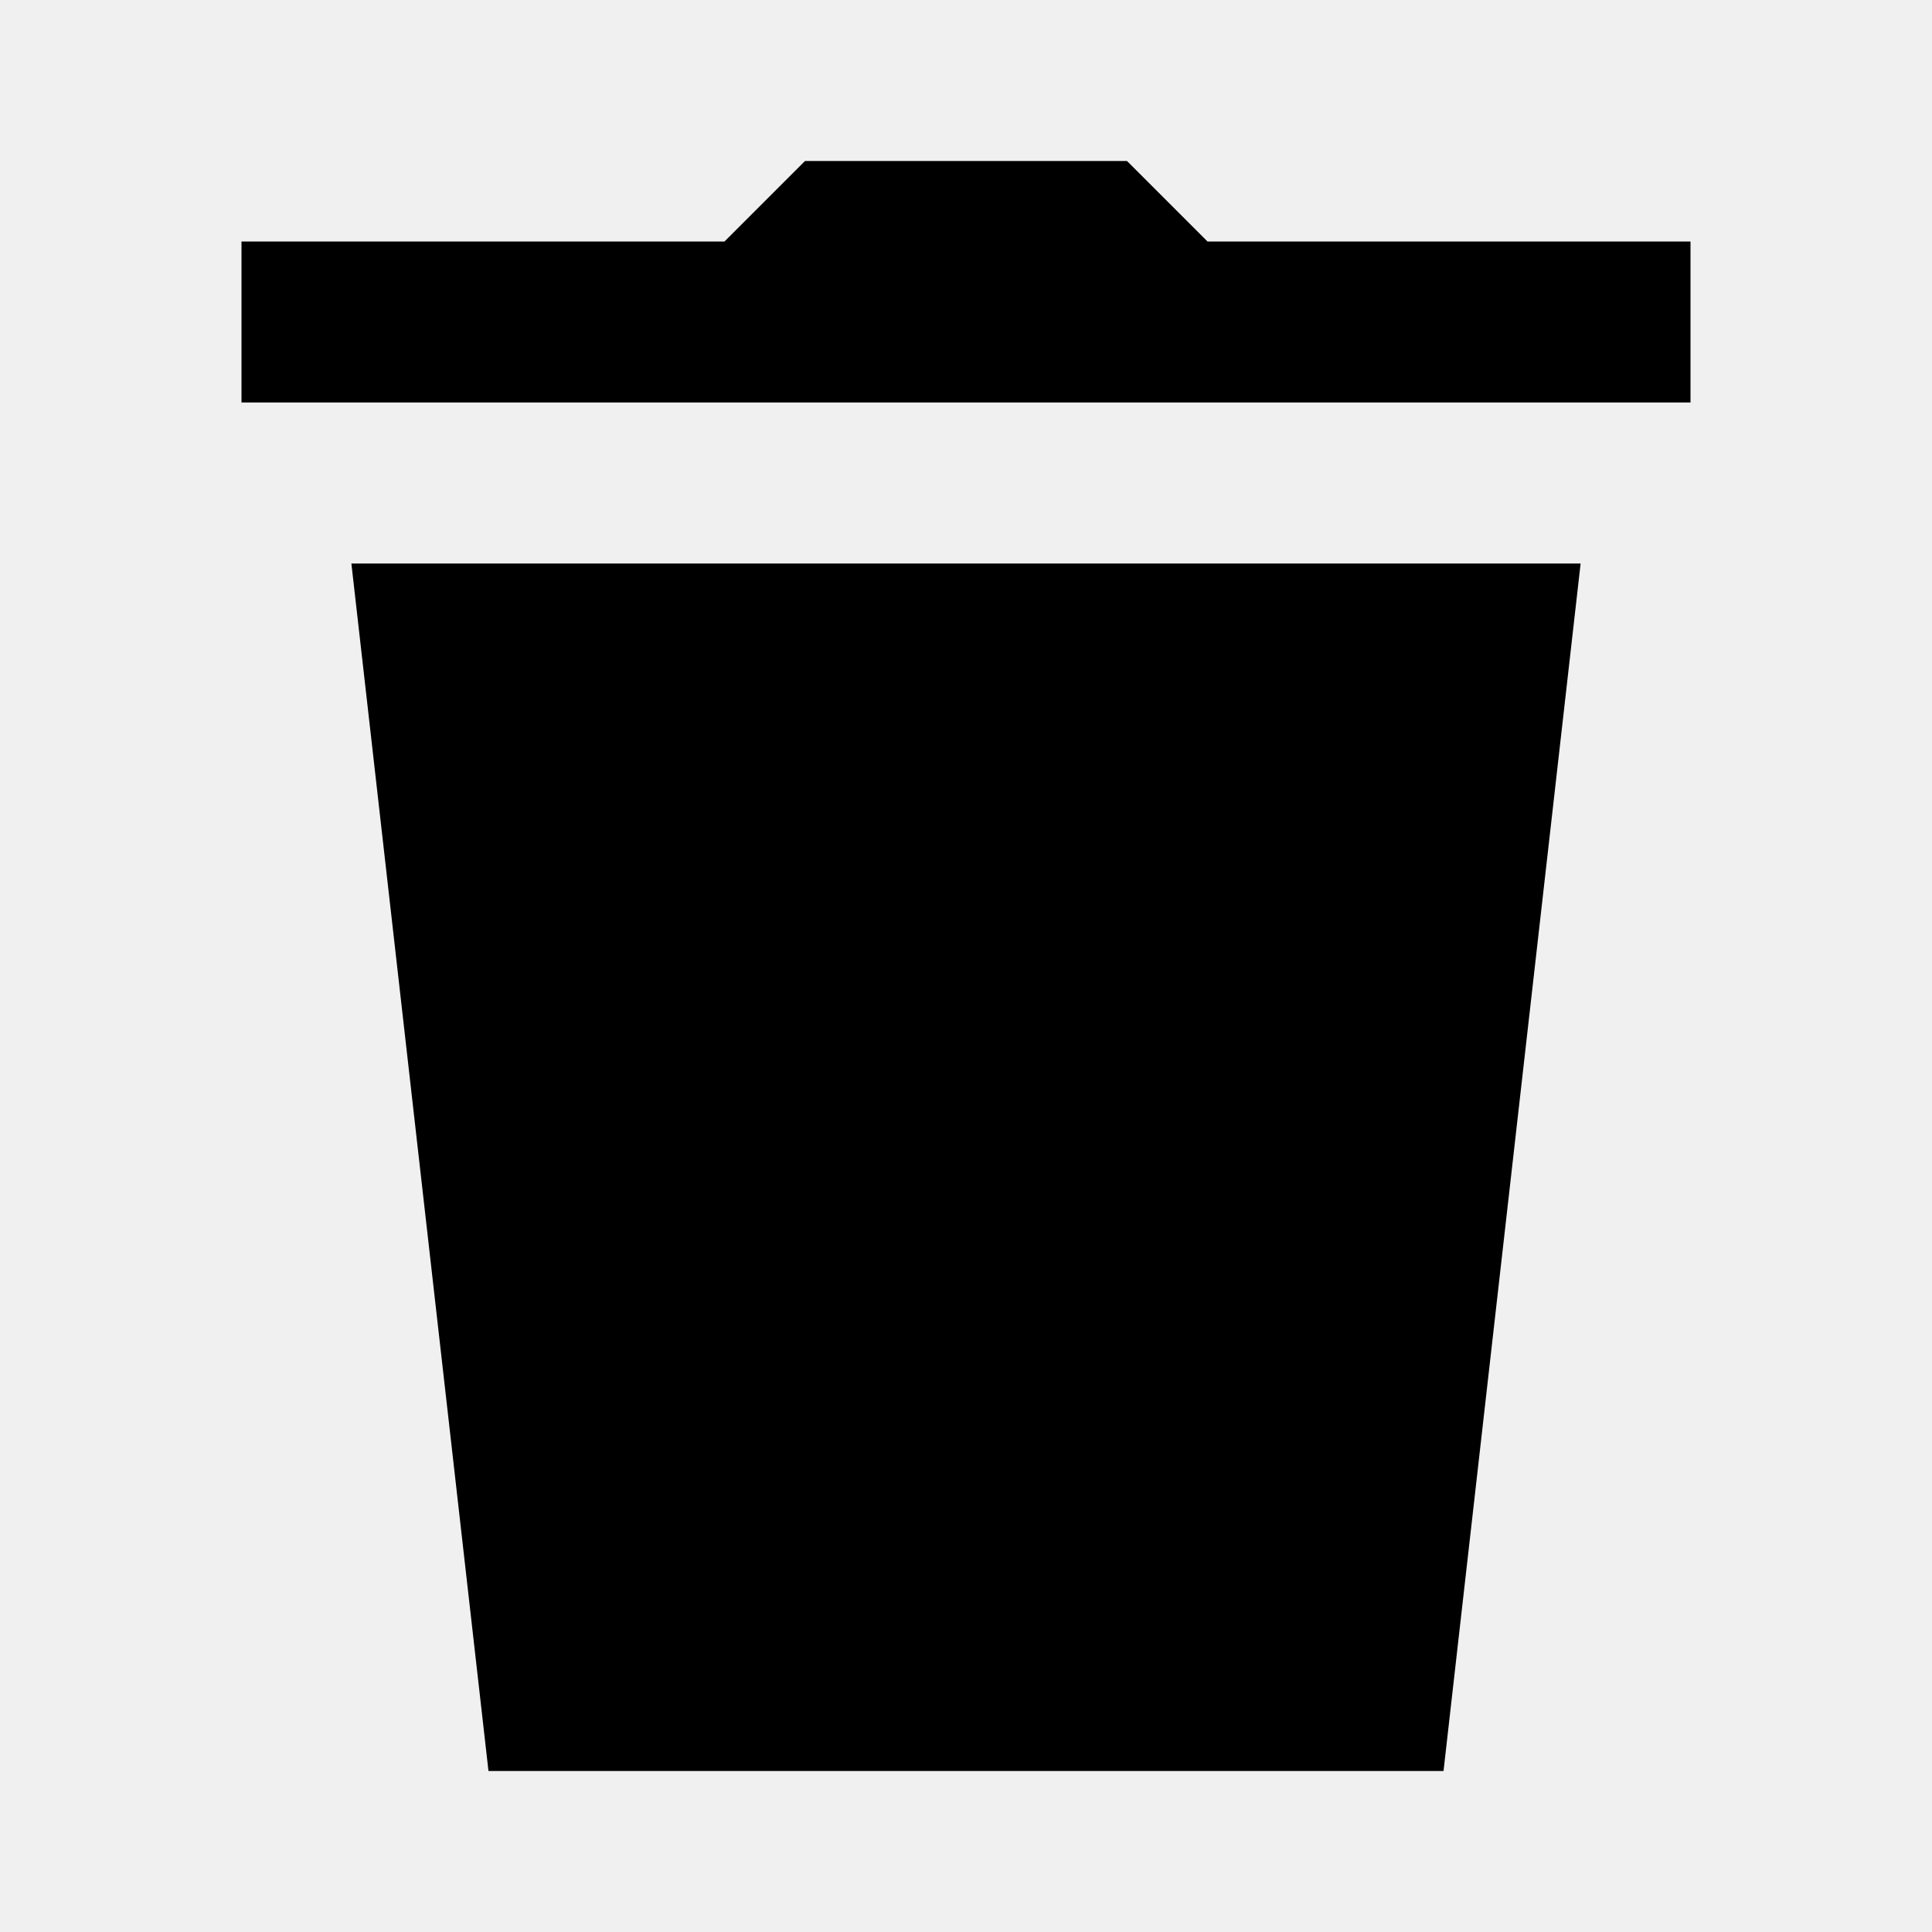
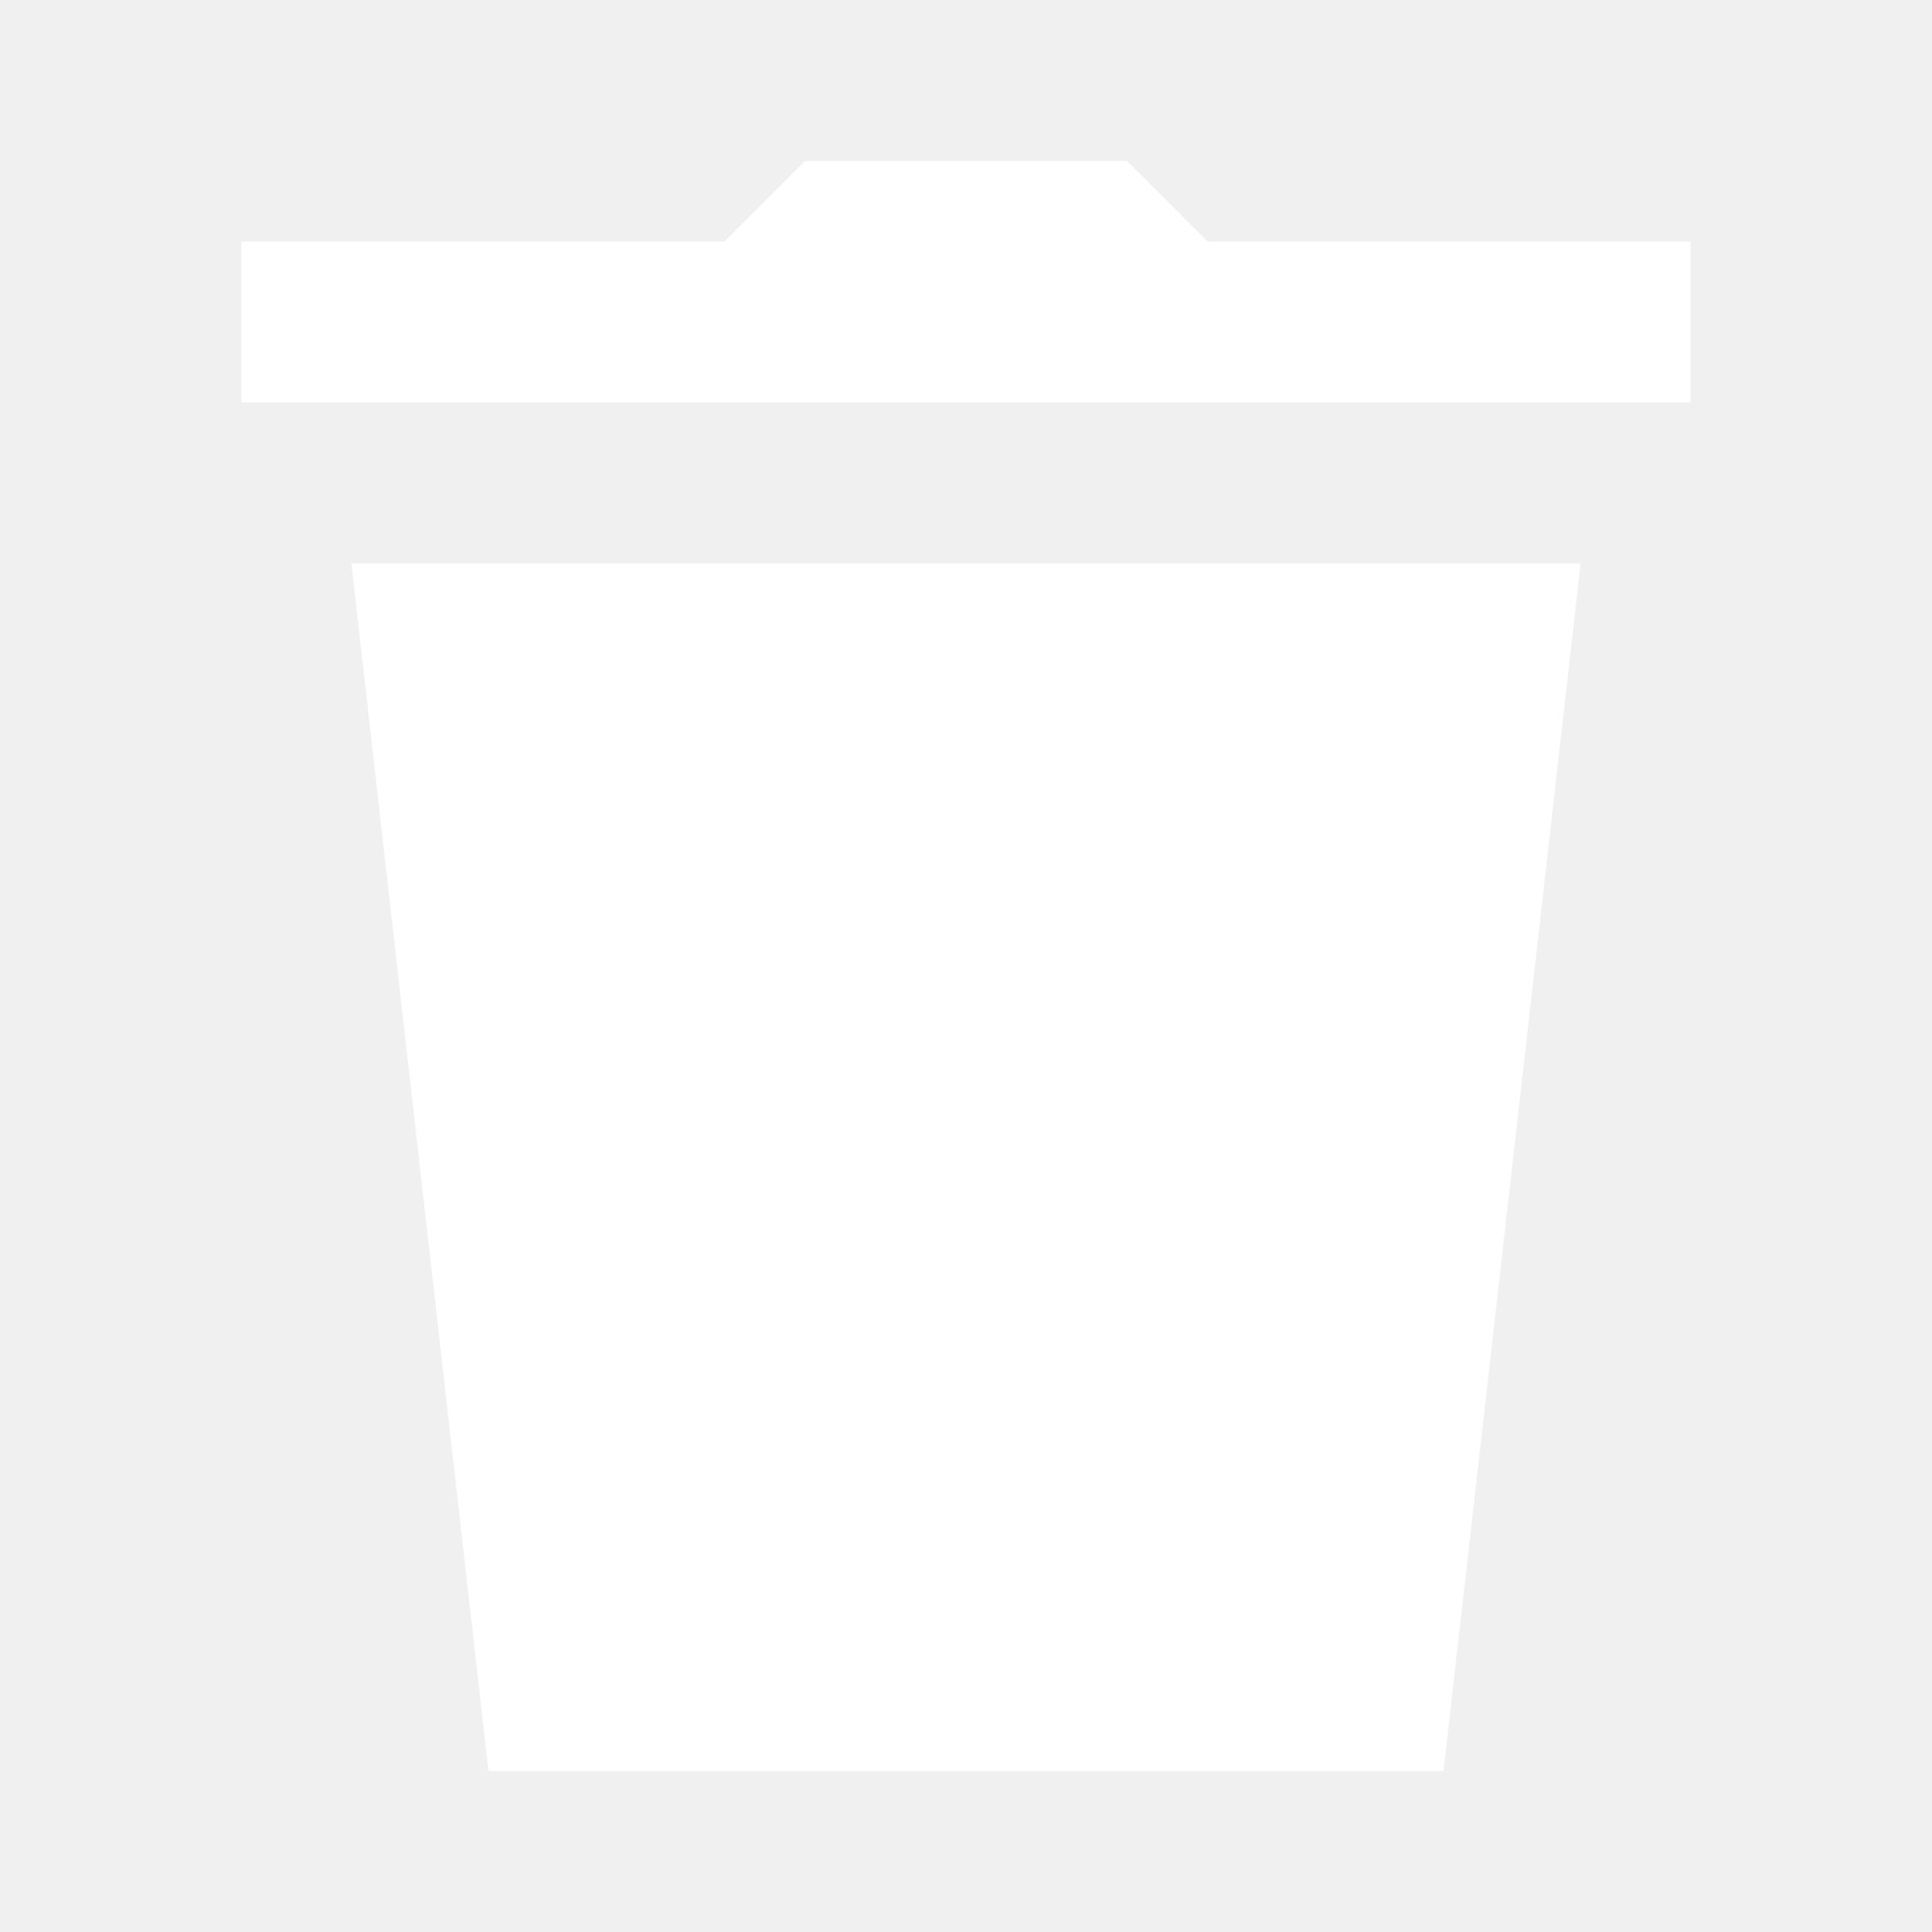
- <svg xmlns="http://www.w3.org/2000/svg" fill="#000000" viewBox="0 0 24 24" width="24px" height="24px">
+ <svg xmlns="http://www.w3.org/2000/svg" fill="#ffffff" viewBox="0 0 24 24" width="24px" height="24px">
  <path d="M 10 2 L 9 3 L 3 3 L 3 5 L 21 5 L 21 3 L 15 3 L 14 2 L 10 2 z M 4.365 7 L 6.068 22 L 17.932 22 L 19.635 7 L 4.365 7 z" />
</svg>
